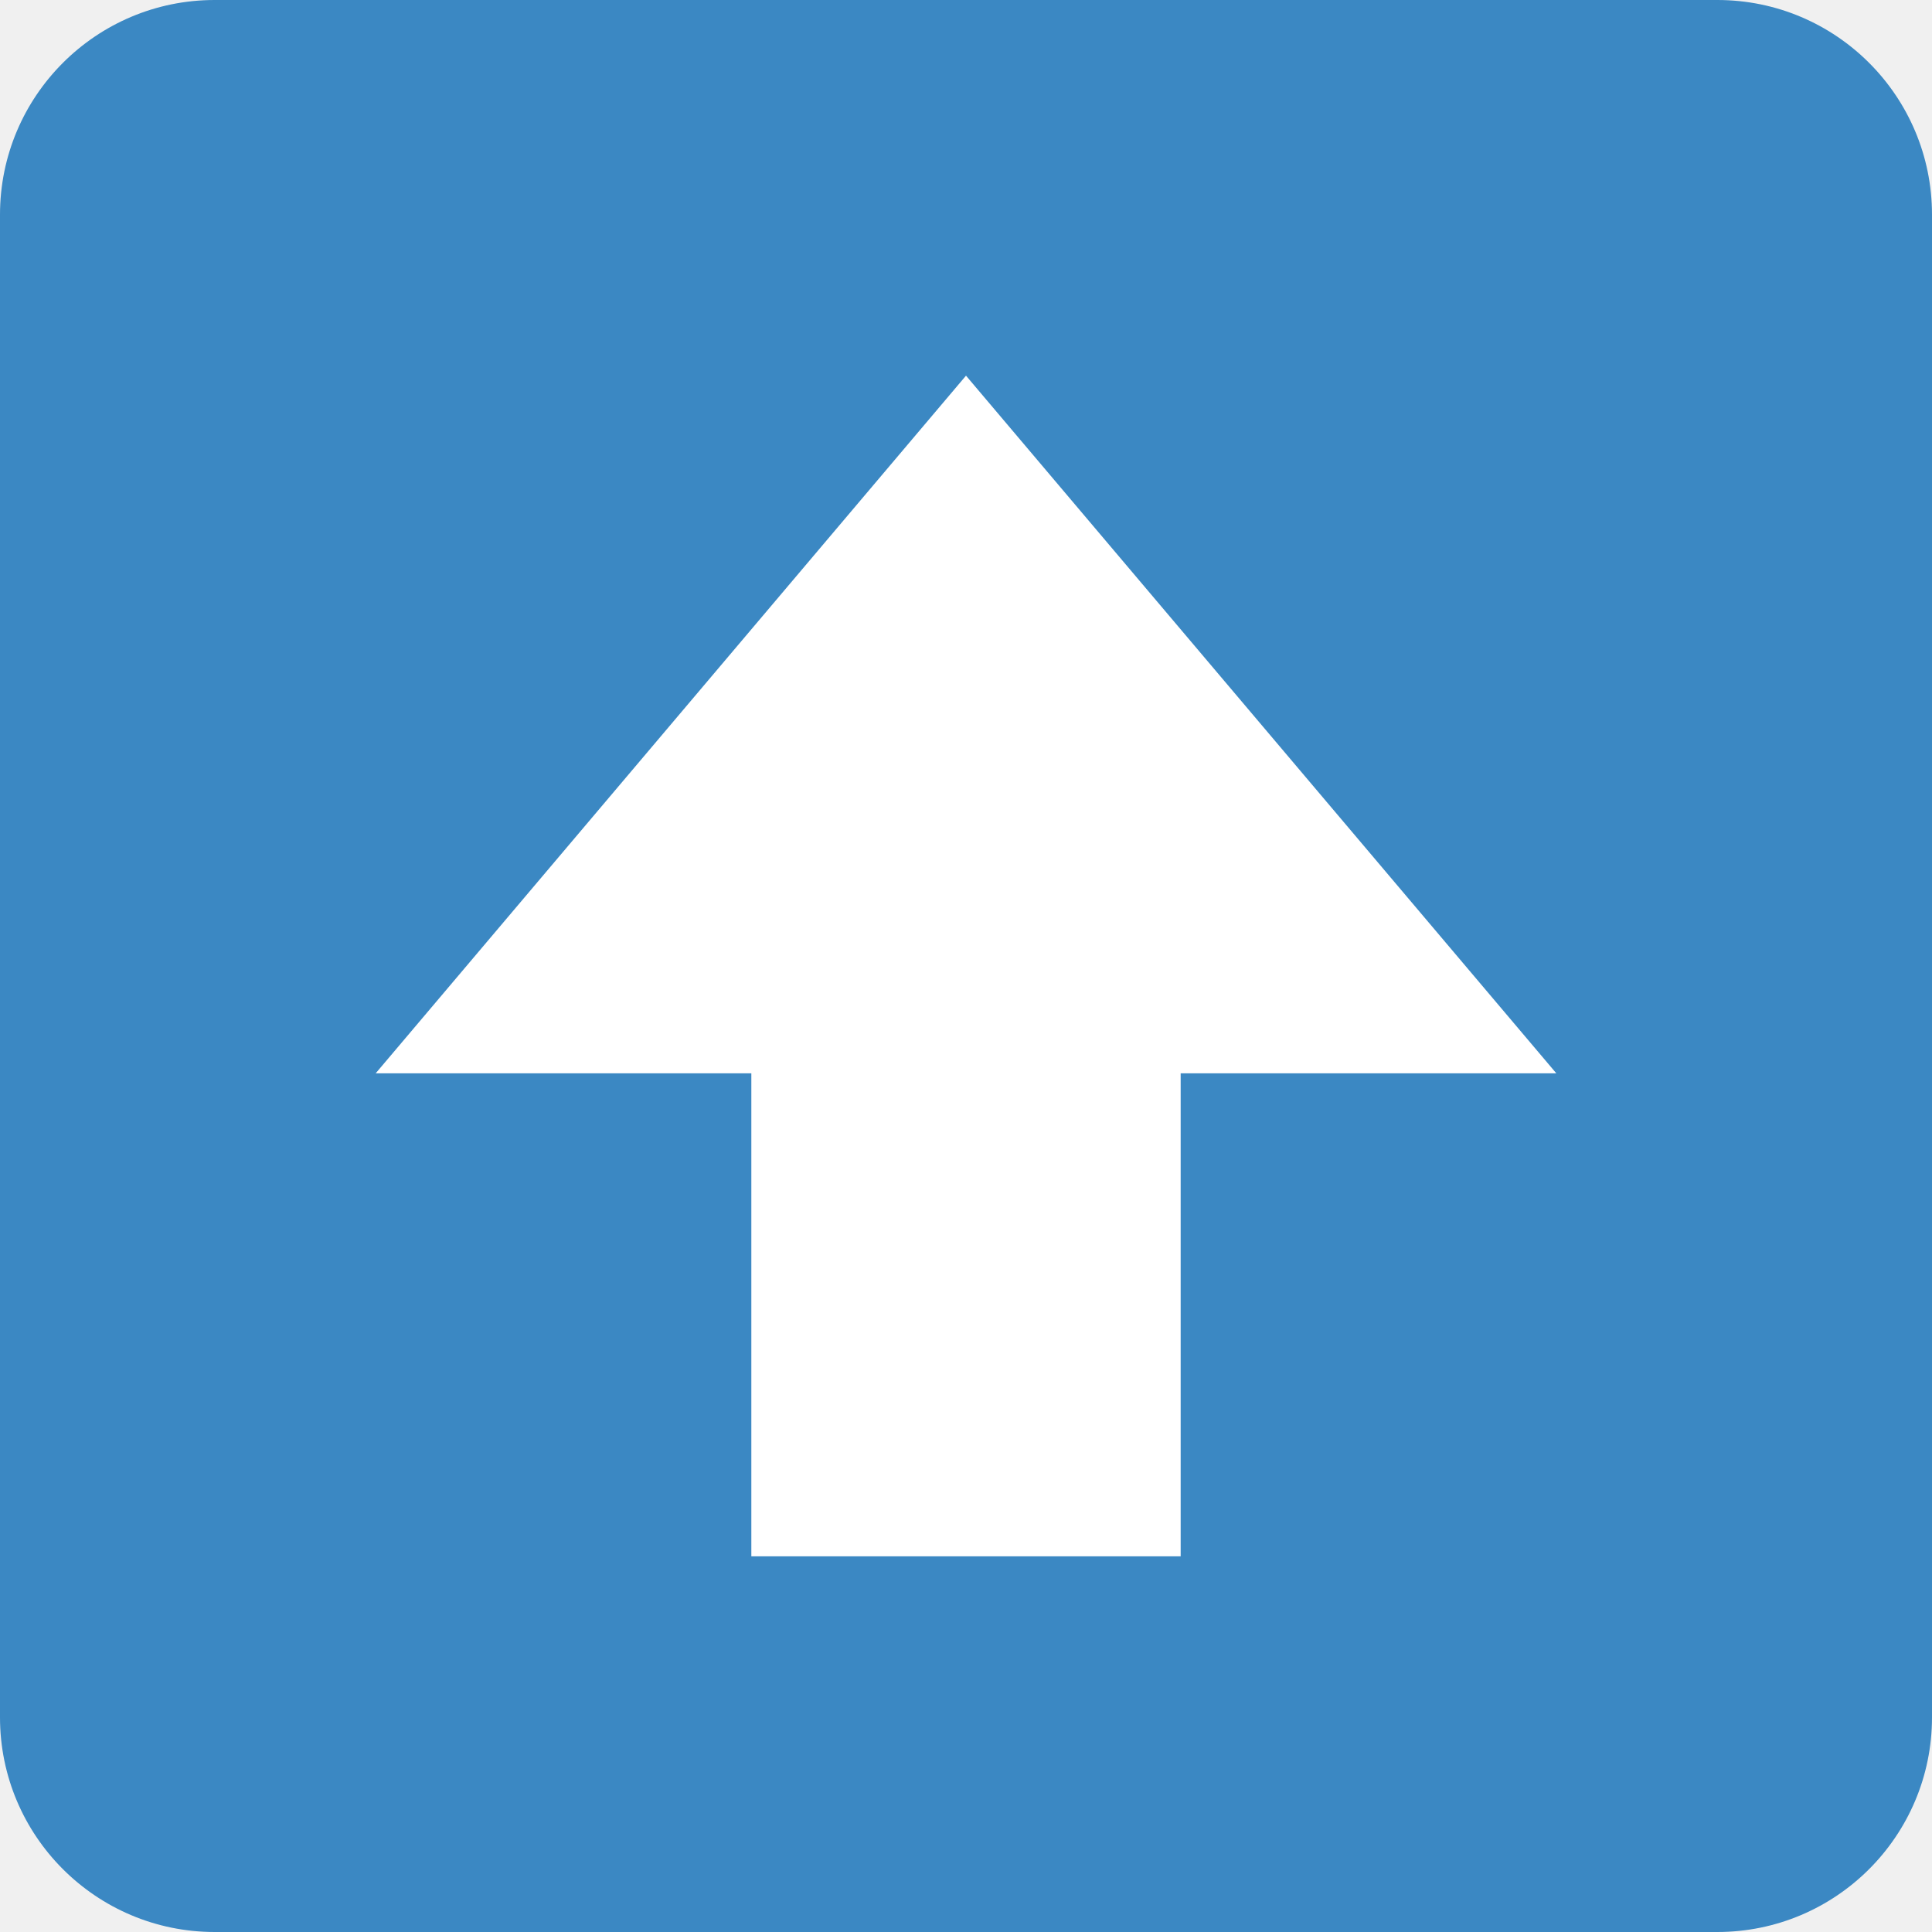
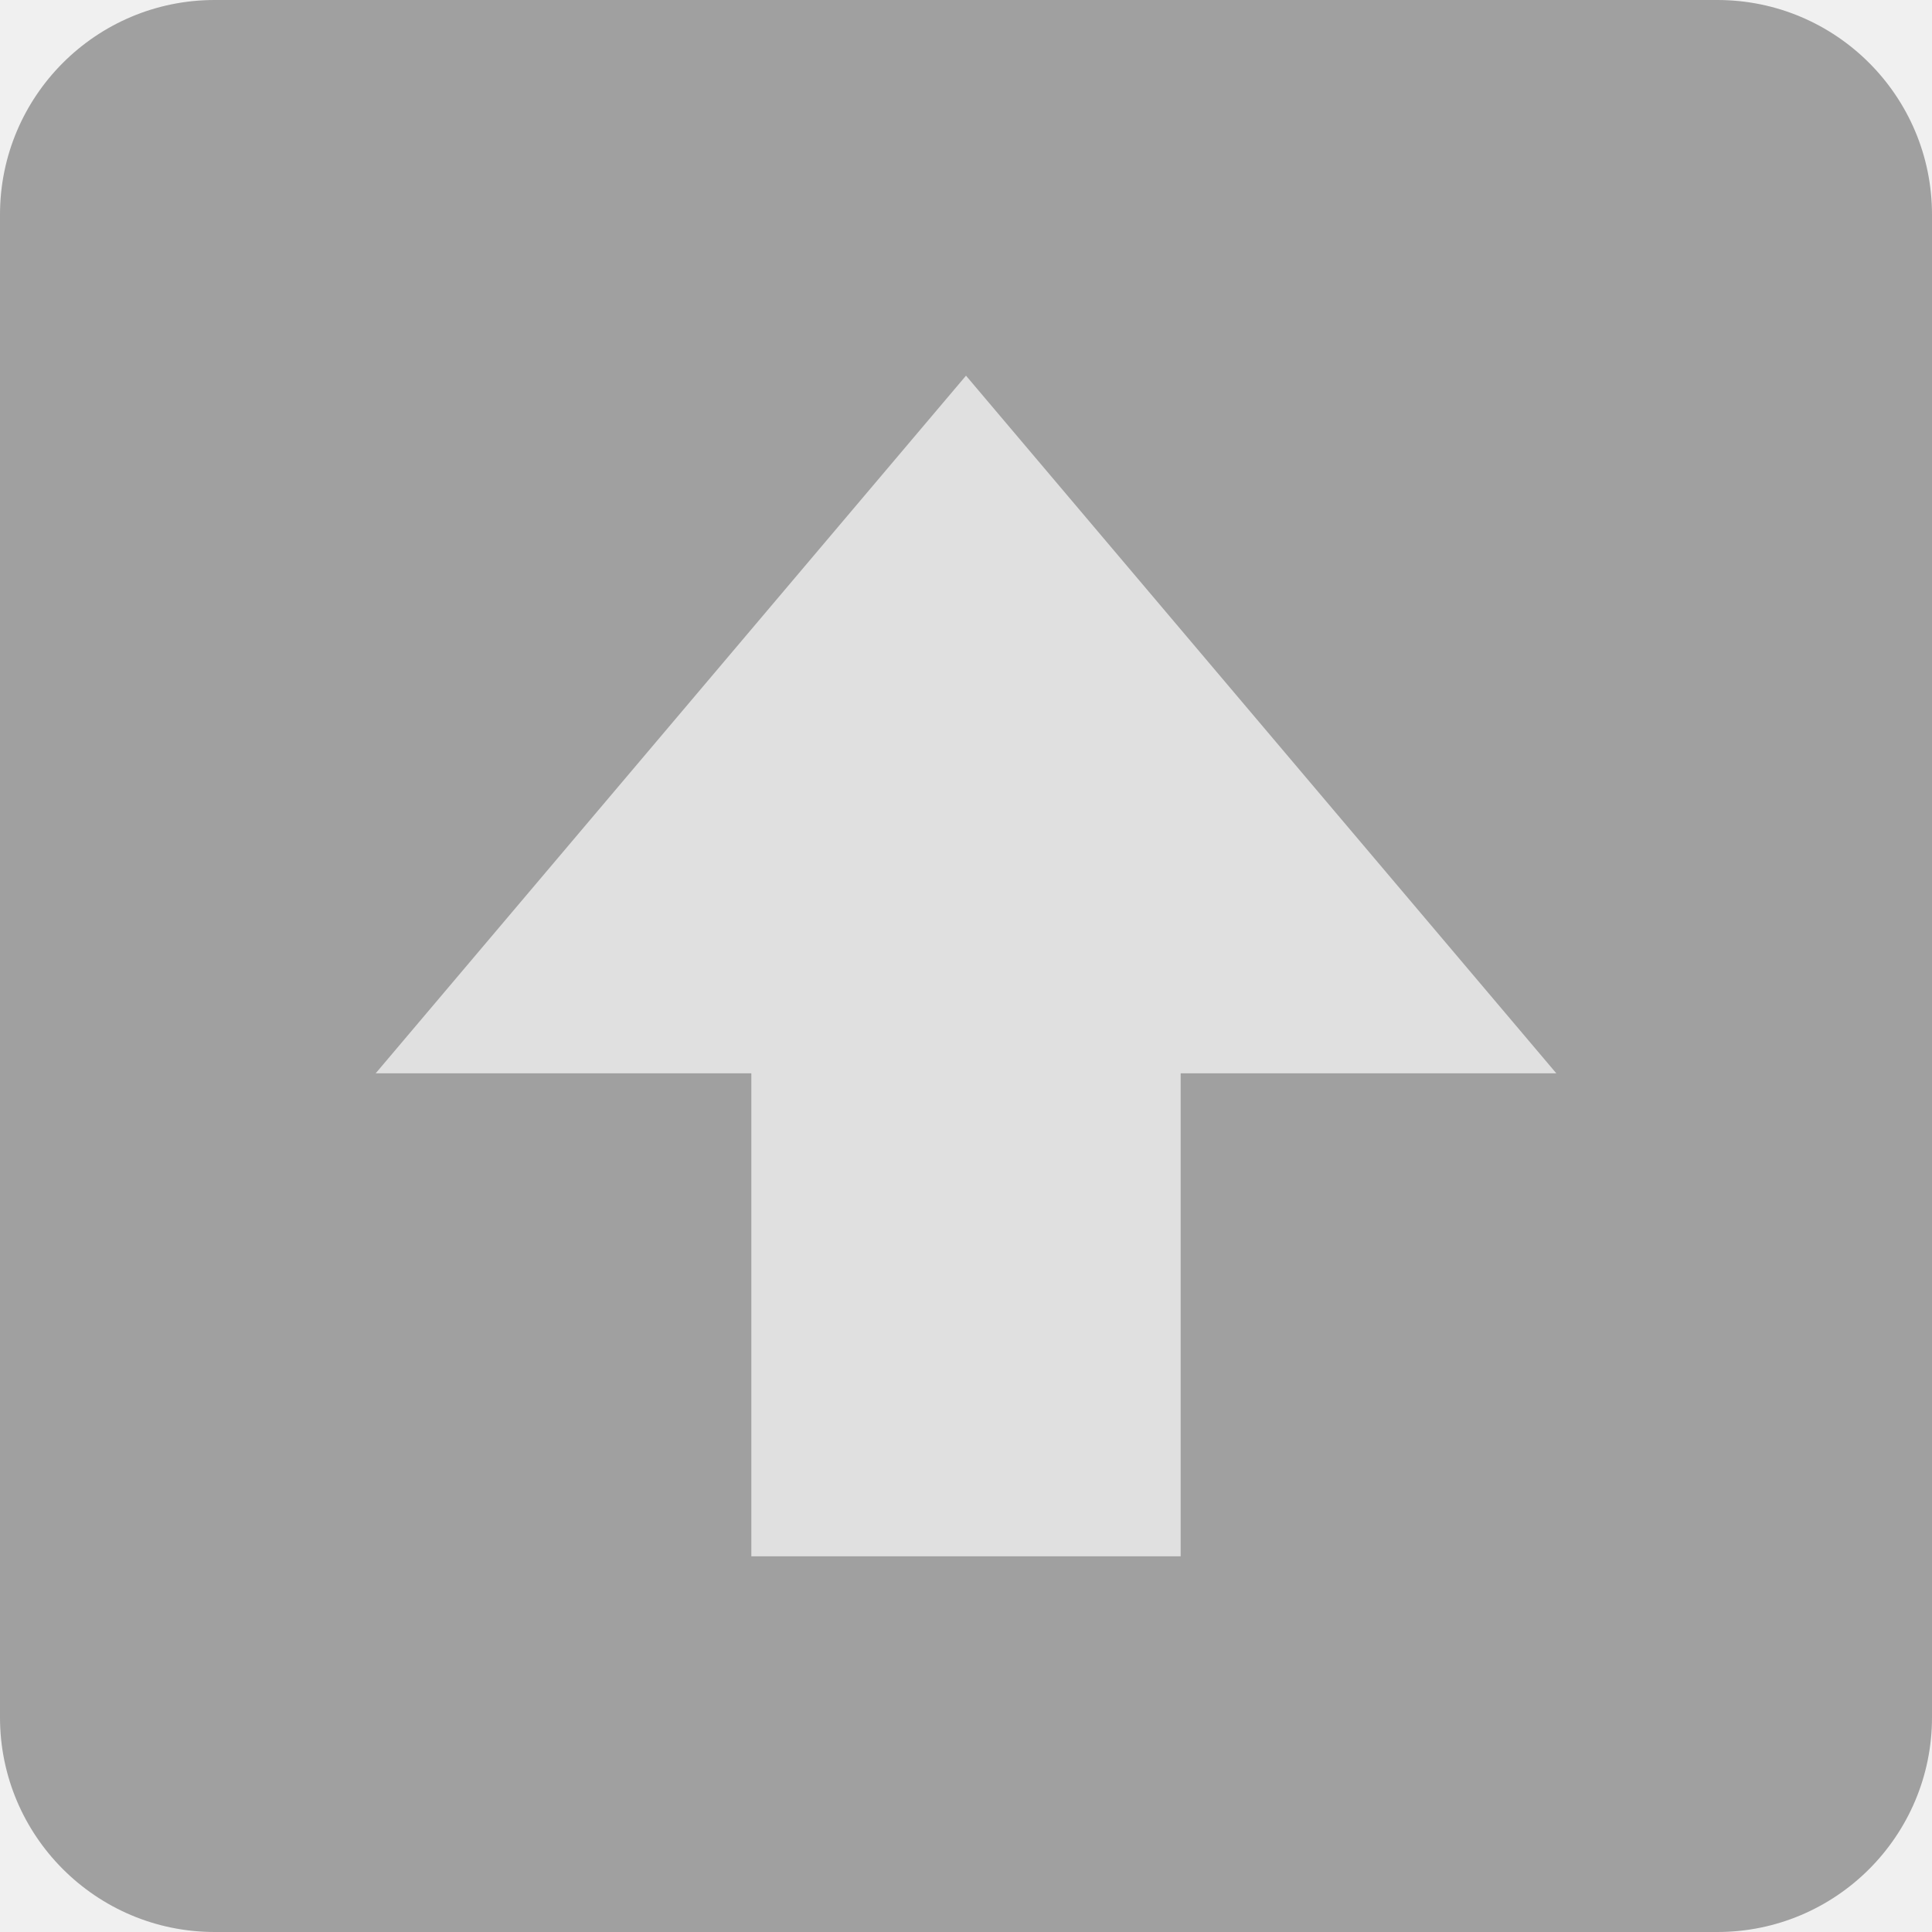
<svg xmlns="http://www.w3.org/2000/svg" viewBox="0 0 36 36">
-   <path fill="#3B88C3" d="M36 32c0 2.209-1.791 4-4 4H4c-2.209 0-4-1.791-4-4V4c0-2.209 1.791-4 4-4h28c2.209 0 4 1.791 4 4v28z" />
-   <path fill="#FFF" d="M22 29v-9h7L18 7 7 20h7v9z" />
+   <path fill="#a0a0a0" d="M36 32c0 2.209-1.791 4-4 4H4c-2.209 0-4-1.791-4-4V4c0-2.209 1.791-4 4-4h28c2.209 0 4 1.791 4 4v28z" />
+   <path fill="#e0e0e0" d="M22 29v-9h7L18 7 7 20h7v9z" />
</svg>
